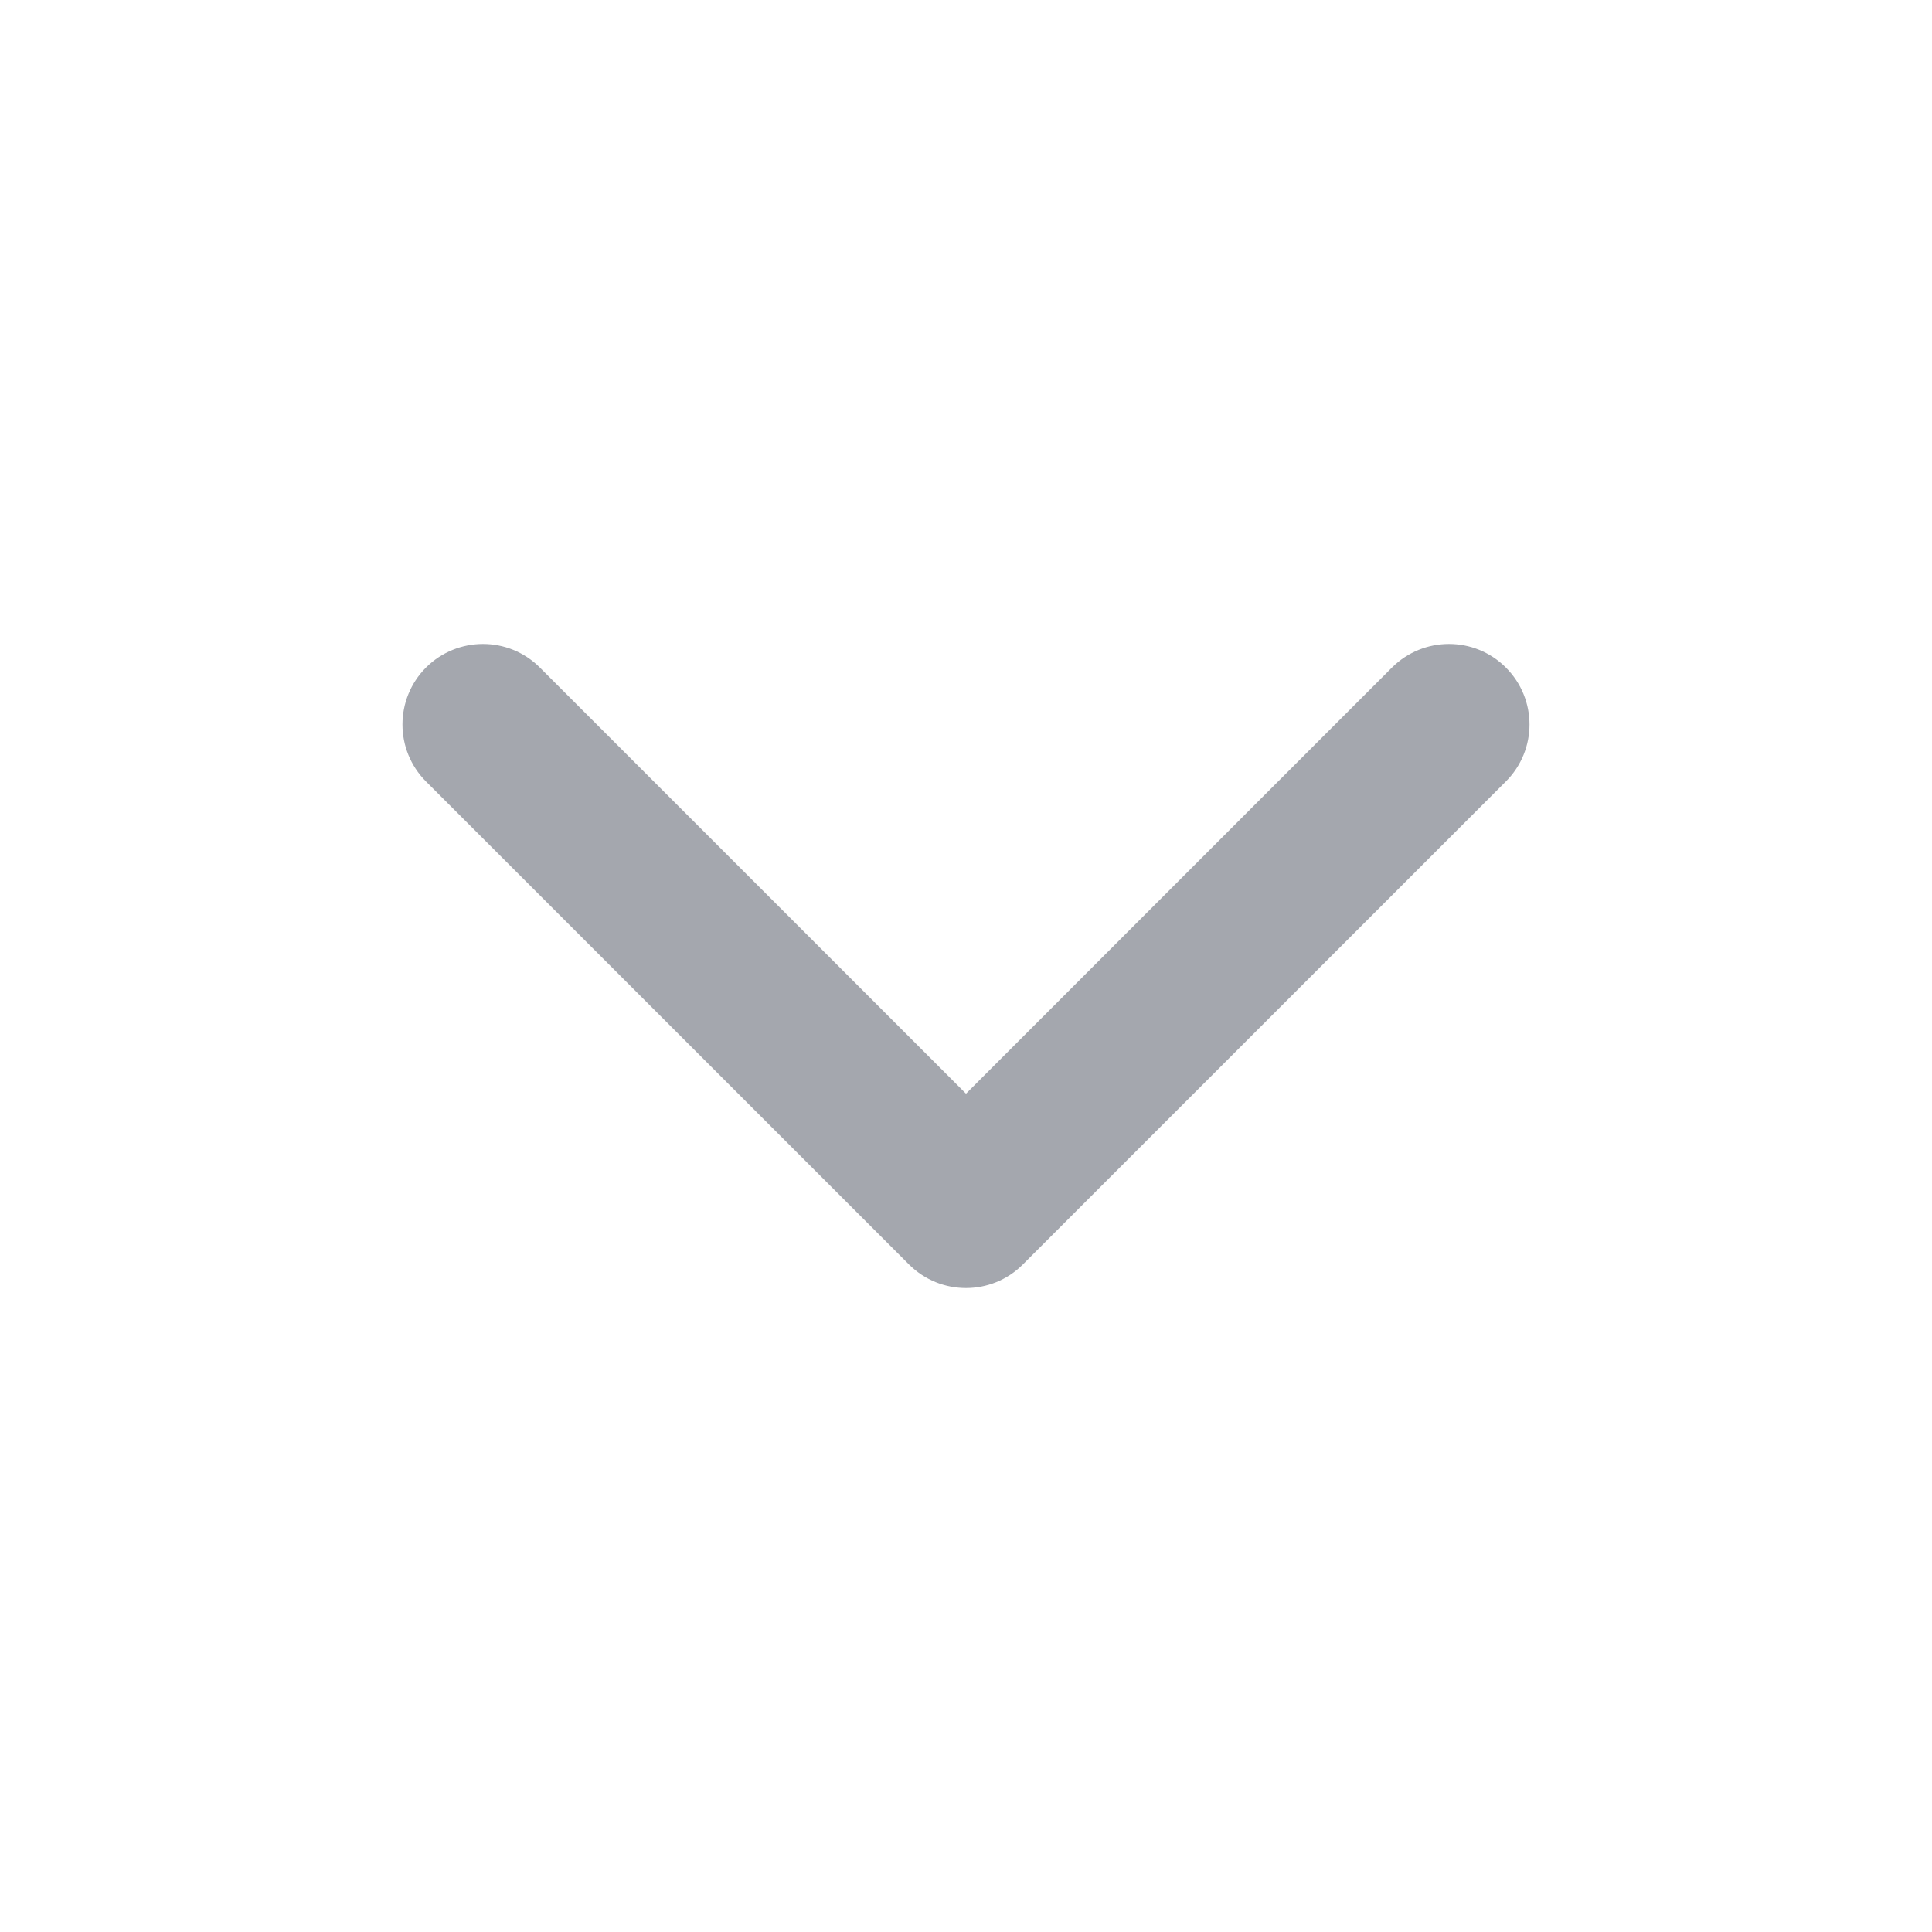
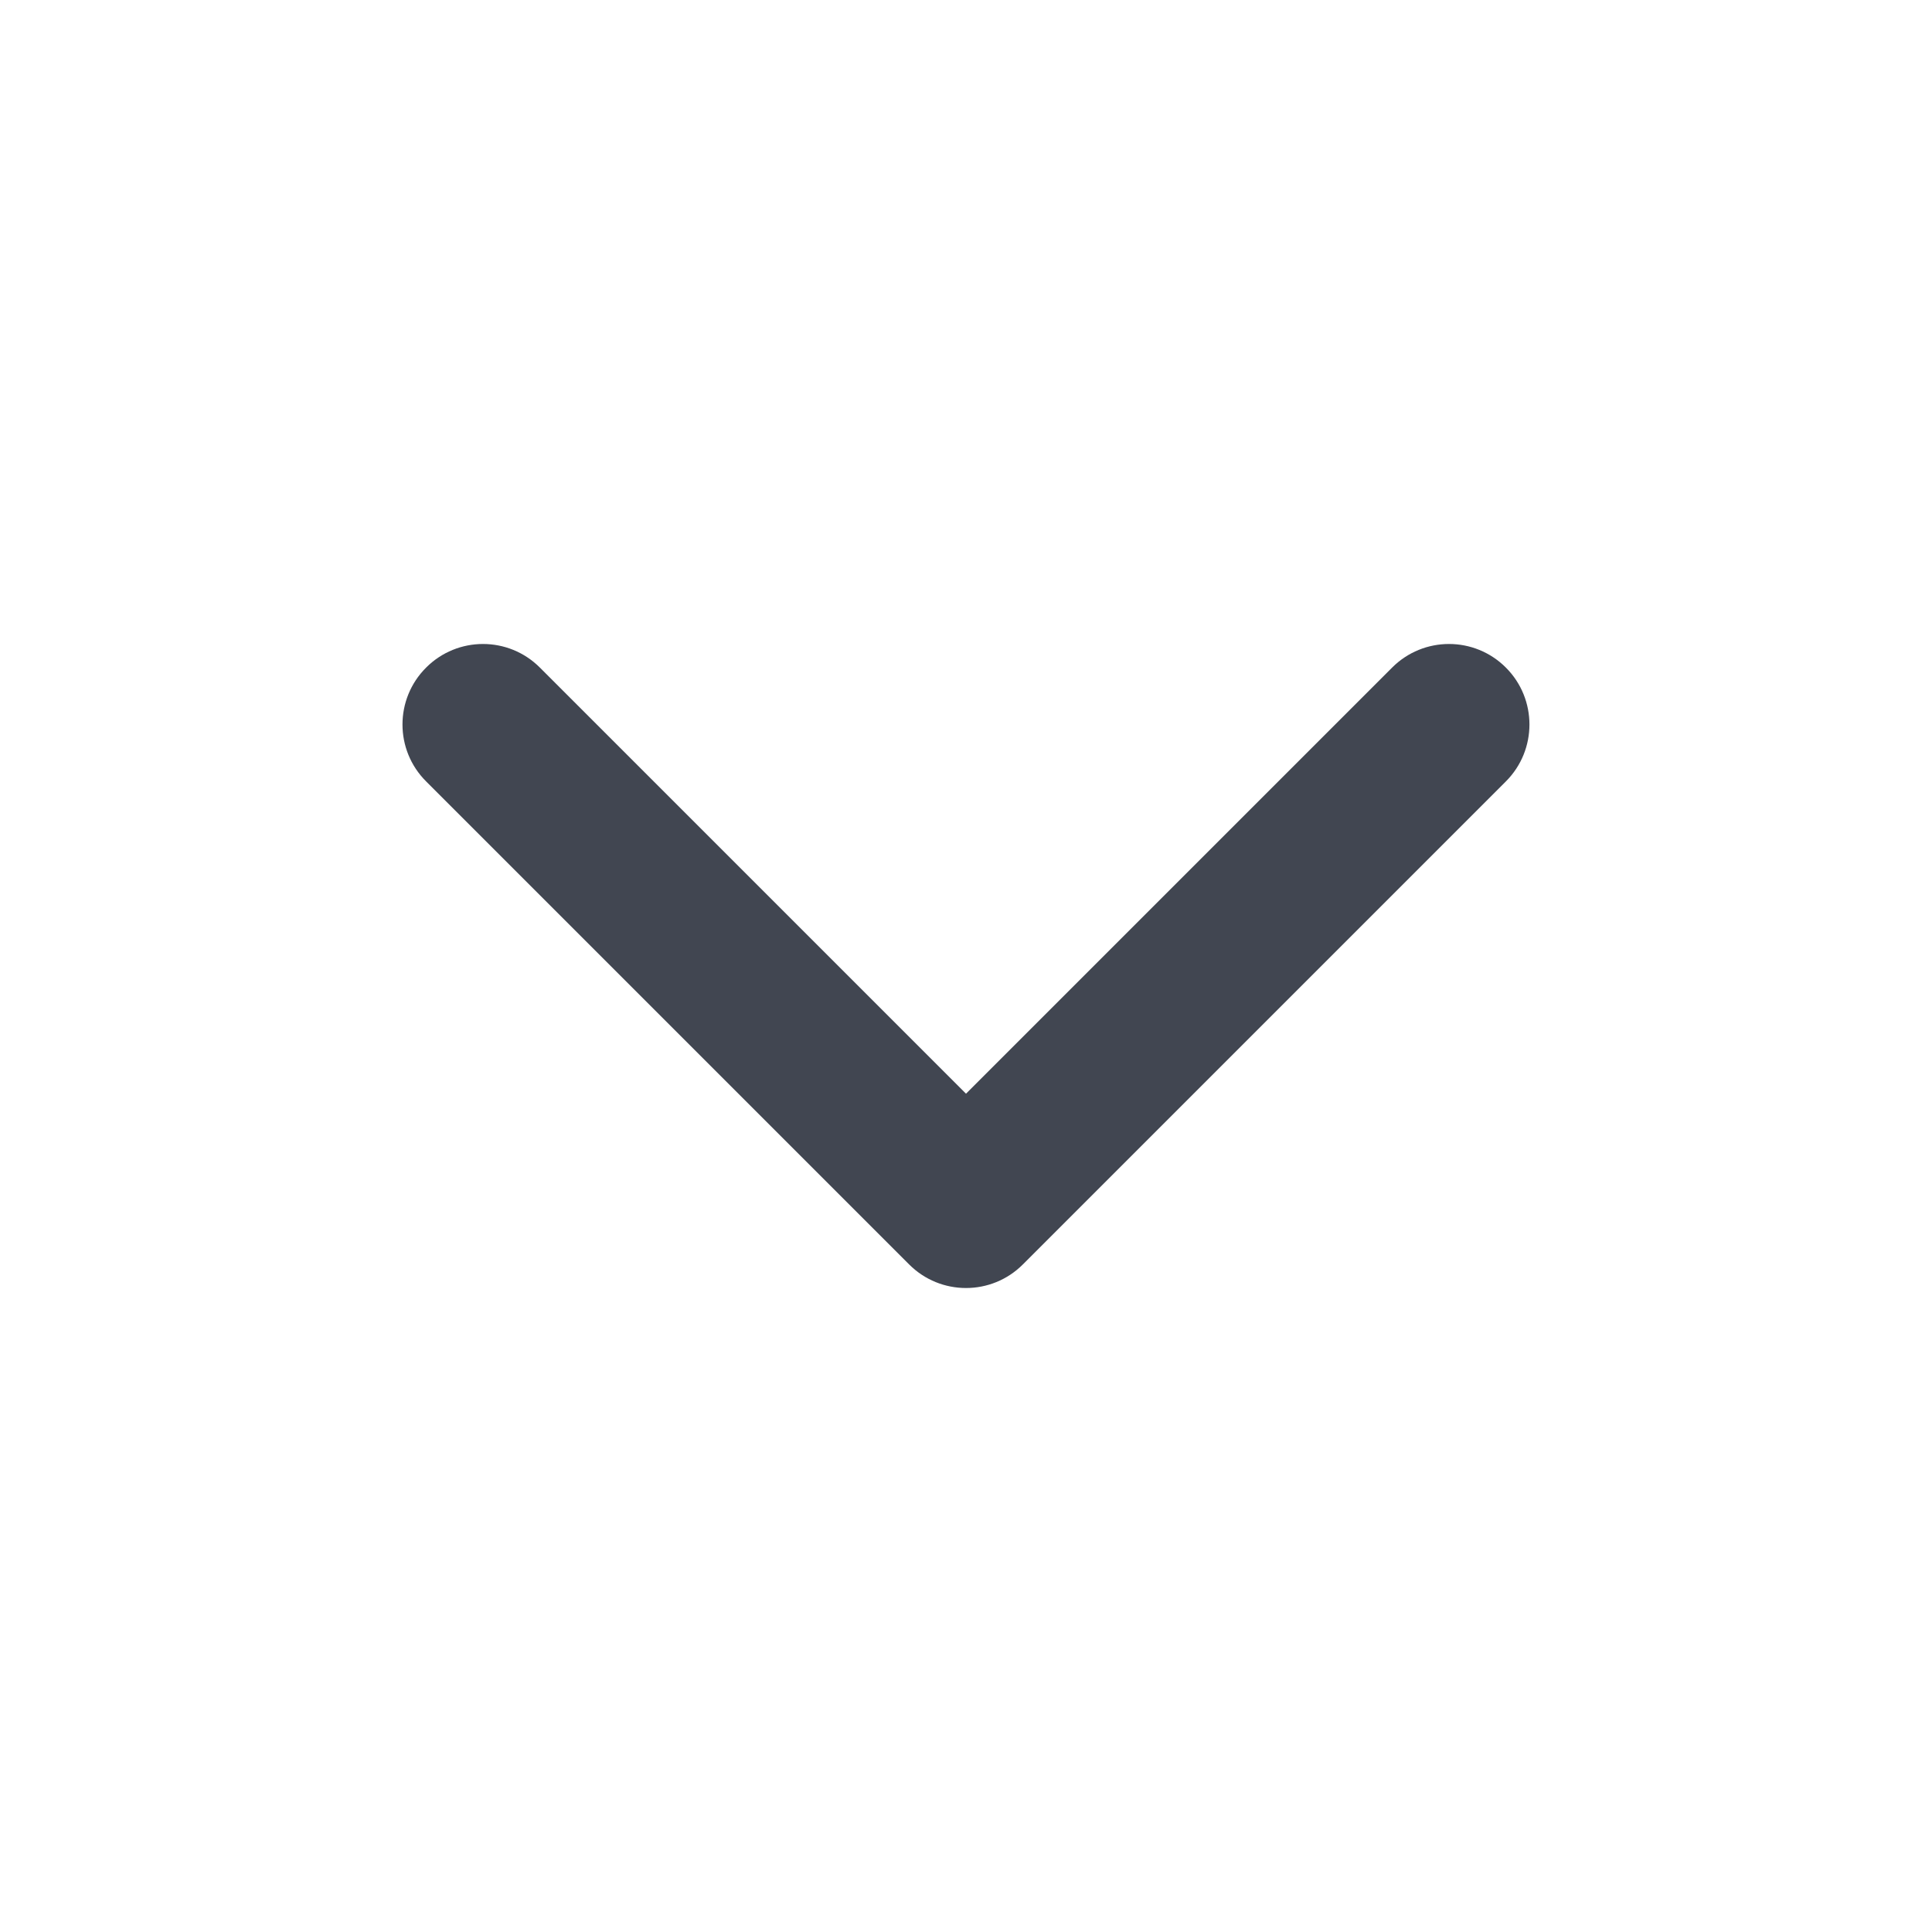
- <svg xmlns="http://www.w3.org/2000/svg" width="12" height="12" viewBox="0 0 12 12" fill="none">
-   <path d="M8.646 4.146C8.842 3.951 9.158 3.951 9.353 4.146C9.549 4.342 9.549 4.658 9.353 4.854L6.353 7.854C6.158 8.049 5.842 8.049 5.646 7.854L2.646 4.854C2.451 4.658 2.451 4.342 2.646 4.146C2.842 3.951 3.158 3.951 3.353 4.146L6 6.793L8.646 4.146Z" fill="#A4A7AE" />
+ <svg xmlns="http://www.w3.org/2000/svg" width="20" height="20" viewBox="0 0 20 20" fill="none">
+   <path d="M14.411 6.911C14.736 6.585 15.264 6.585 15.589 6.911C15.914 7.236 15.914 7.764 15.589 8.089L10.589 13.089C10.264 13.415 9.736 13.415 9.411 13.089L4.411 8.089C4.085 7.764 4.085 7.236 4.411 6.911C4.736 6.585 5.264 6.585 5.589 6.911L10 11.322L14.411 6.911Z" fill="#414651" />
</svg>
